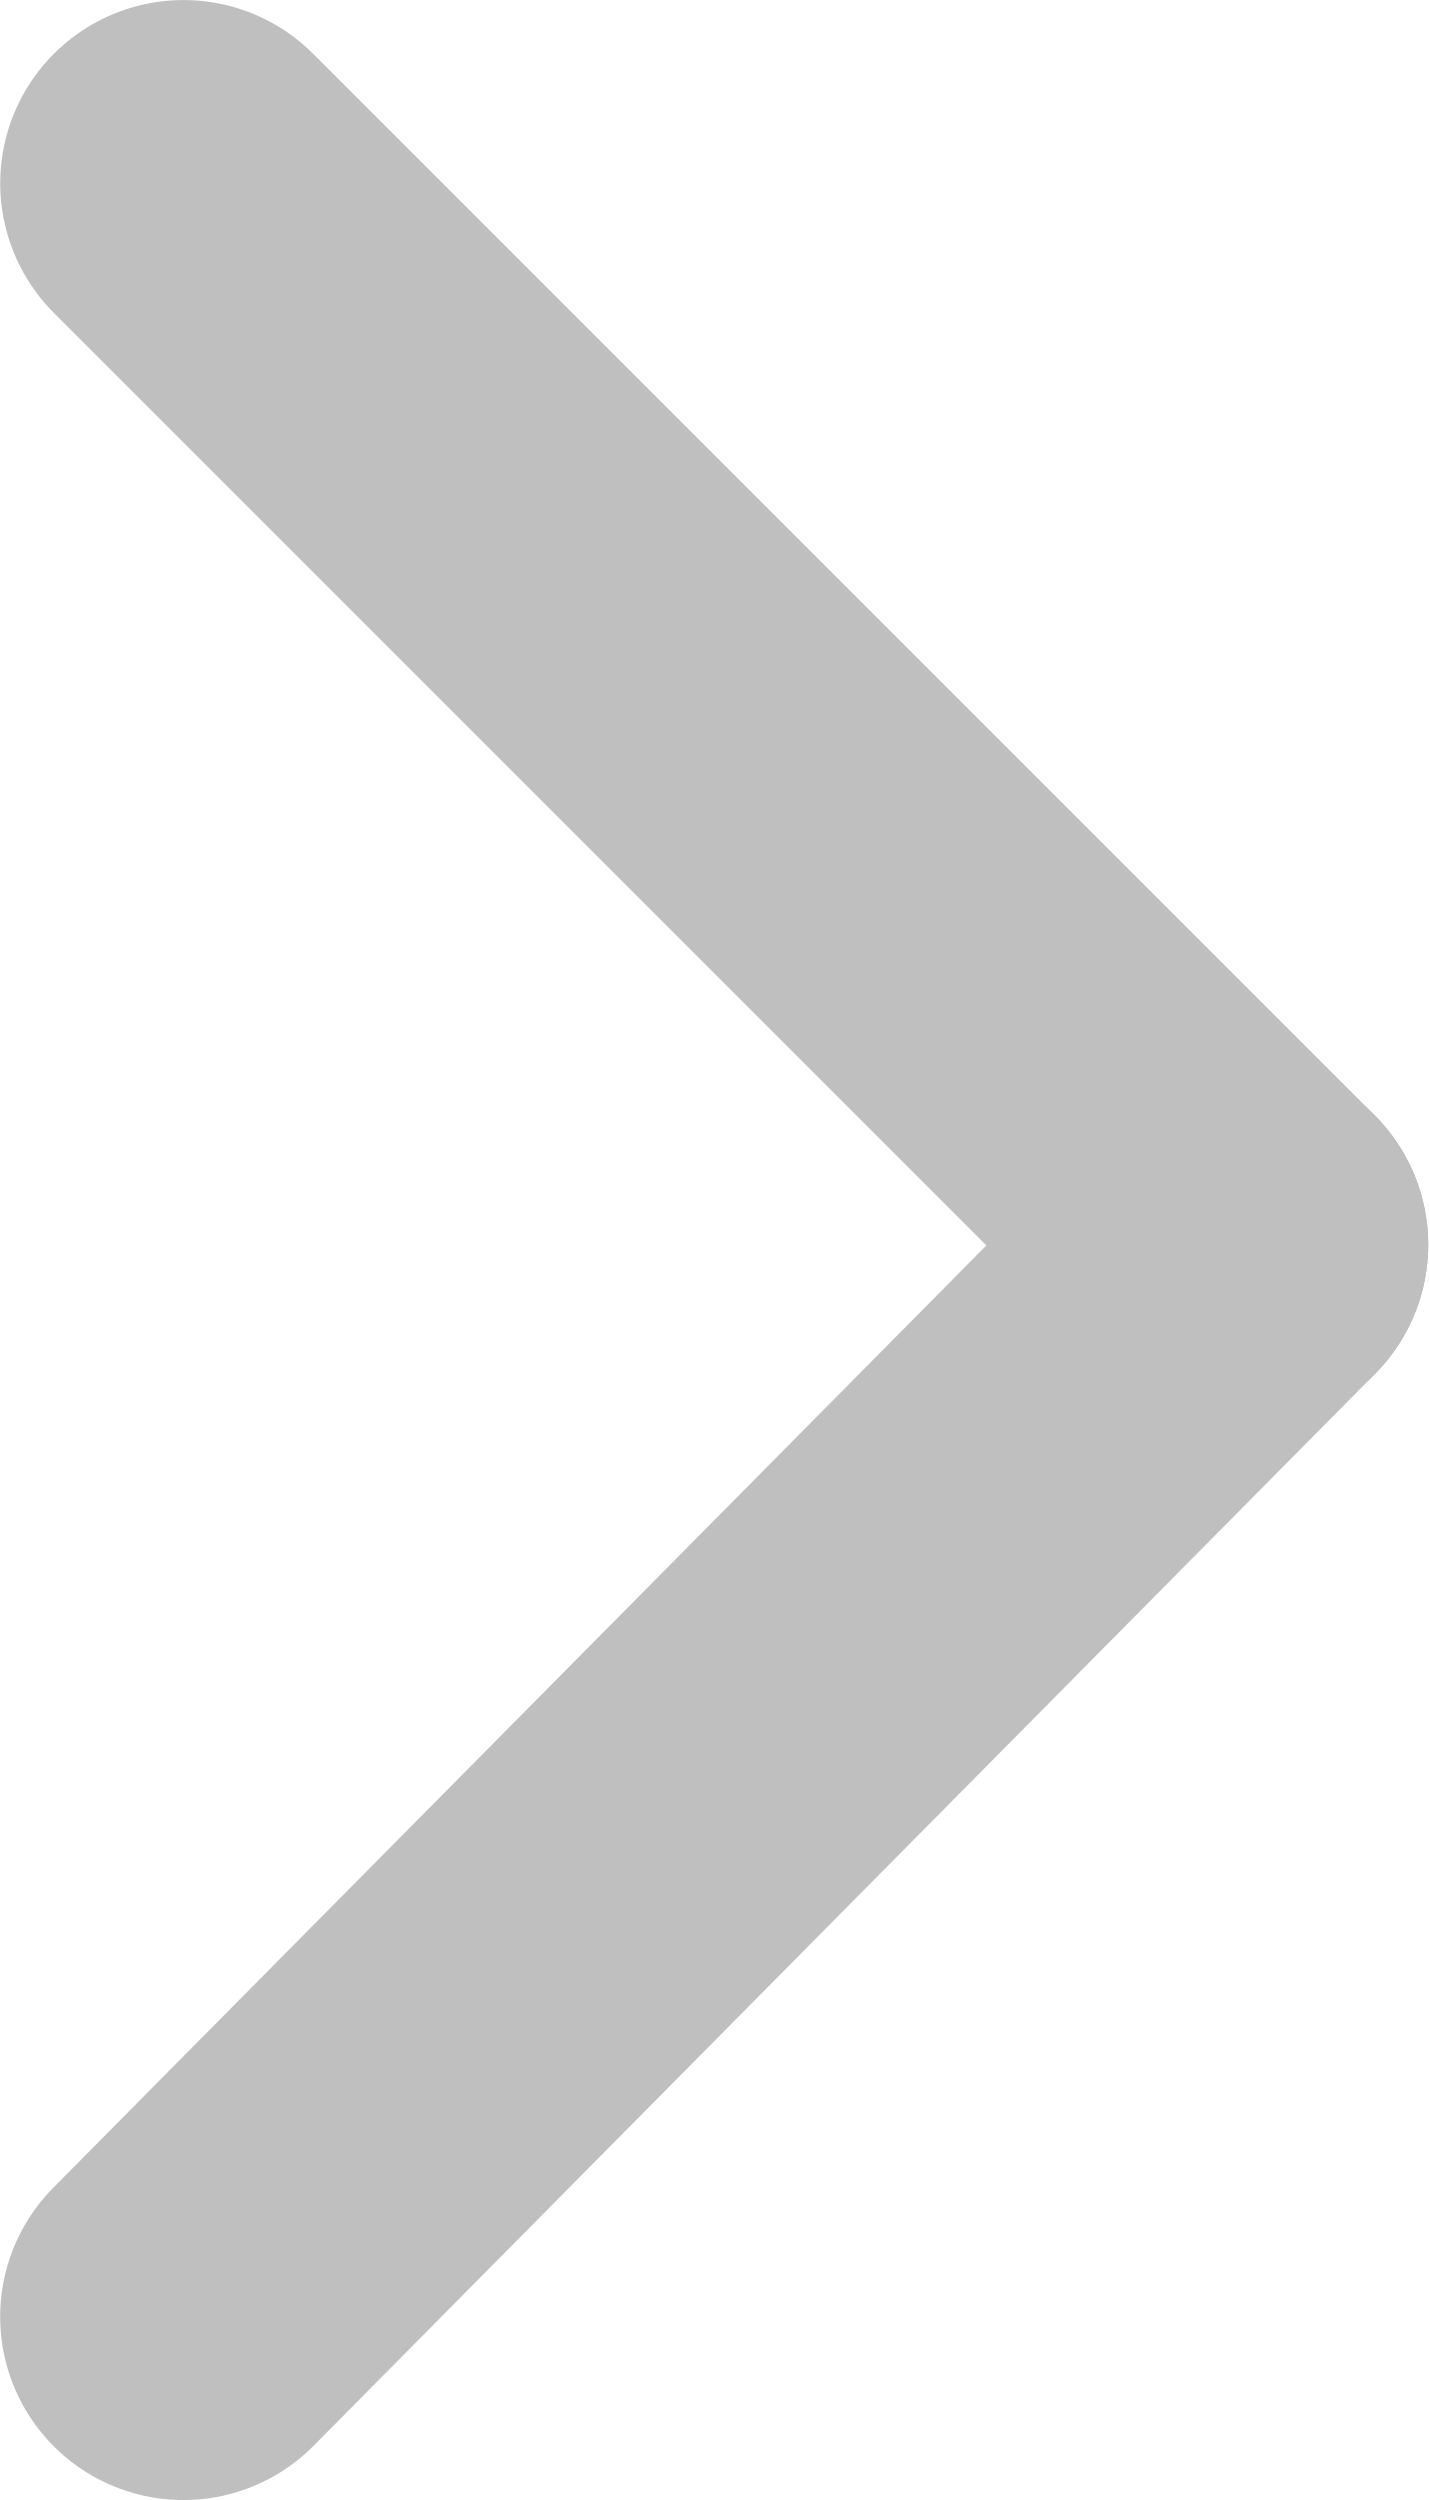
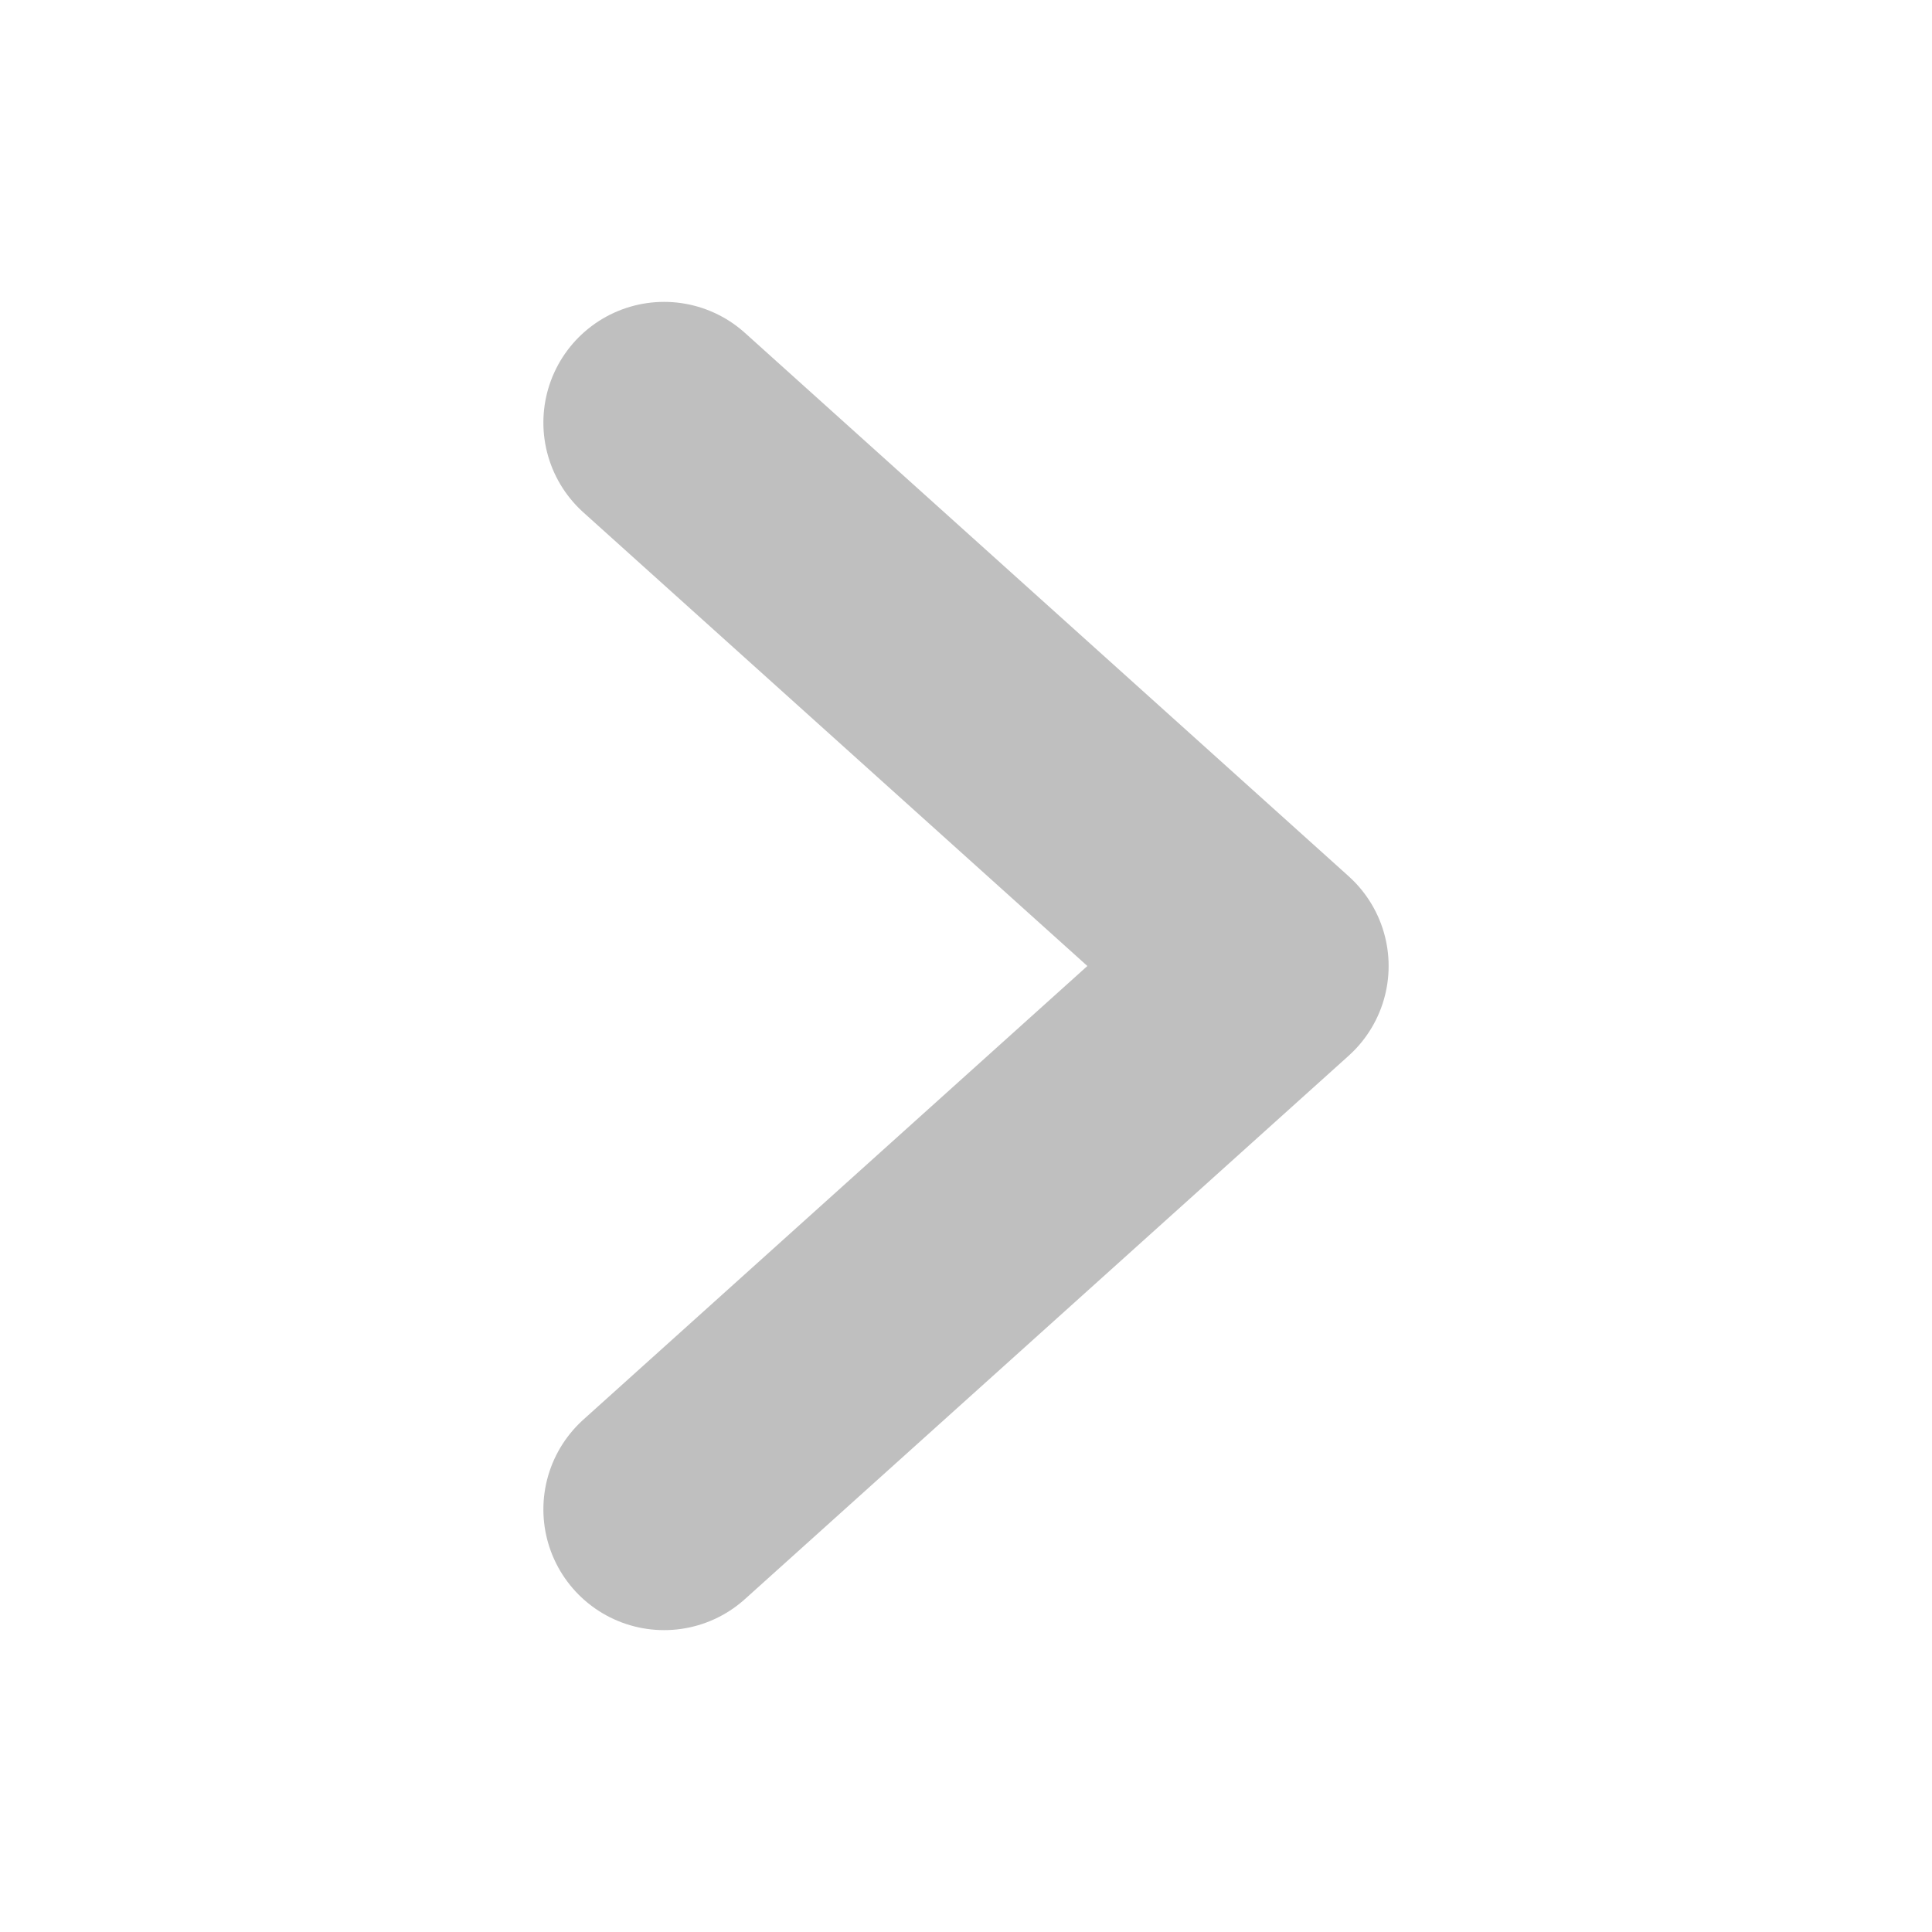
- <svg xmlns="http://www.w3.org/2000/svg" xmlns:ns1="http://schemas.microsoft.com/visio/2003/SVGExtensions/" width="0.812in" height="1.421in" viewBox="0 0 58.439 102.307" xml:space="preserve" color-interpolation-filters="sRGB" class="st2">
-   <ns1:documentProperties ns1:langID="2052" ns1:metric="true" ns1:viewMarkup="false" />
-   <style type="text/css">
- 	
- 		.st1 {stroke:#bfbfbf;stroke-linecap:round;stroke-linejoin:round;stroke-width:15}
- 		.st2 {fill:none;fill-rule:evenodd;font-size:12px;overflow:visible;stroke-linecap:square;stroke-miterlimit:3}
- 	
- 	</style>
-   <g ns1:mID="0" ns1:index="1" ns1:groupContext="foregroundPage">
-     <ns1:pageProperties ns1:drawingScale="0.0393701" ns1:pageScale="0.0393701" ns1:drawingUnits="24" ns1:shadowOffsetX="8.50394" ns1:shadowOffsetY="-8.50394" />
-     <g id="group4-1" transform="translate(7.5,-7.5)" ns1:mID="4" ns1:groupContext="group">
-       <g id="shape1-2" ns1:mID="1" ns1:groupContext="shape" transform="translate(72.342,-57.342) rotate(45)">
-         <path d="M0 102.31 L61.43 102.31" class="st1" />
-       </g>
-       <g id="shape2-5" ns1:mID="2" ns1:groupContext="shape" transform="translate(116.136,130.425) rotate(134.718)">
-         <path d="M0 102.31 L61.74 102.31" class="st1" />
-       </g>
-     </g>
-   </g>
+ <svg xmlns="http://www.w3.org/2000/svg" width="16" height="16" viewBox="0 0 16 16">
+   <path d="M5.5 3.5 L10.5 8 L5.5 12.5" fill="none" stroke="#bfbfbf" stroke-width="2" stroke-linecap="round" stroke-linejoin="round" />
</svg>
